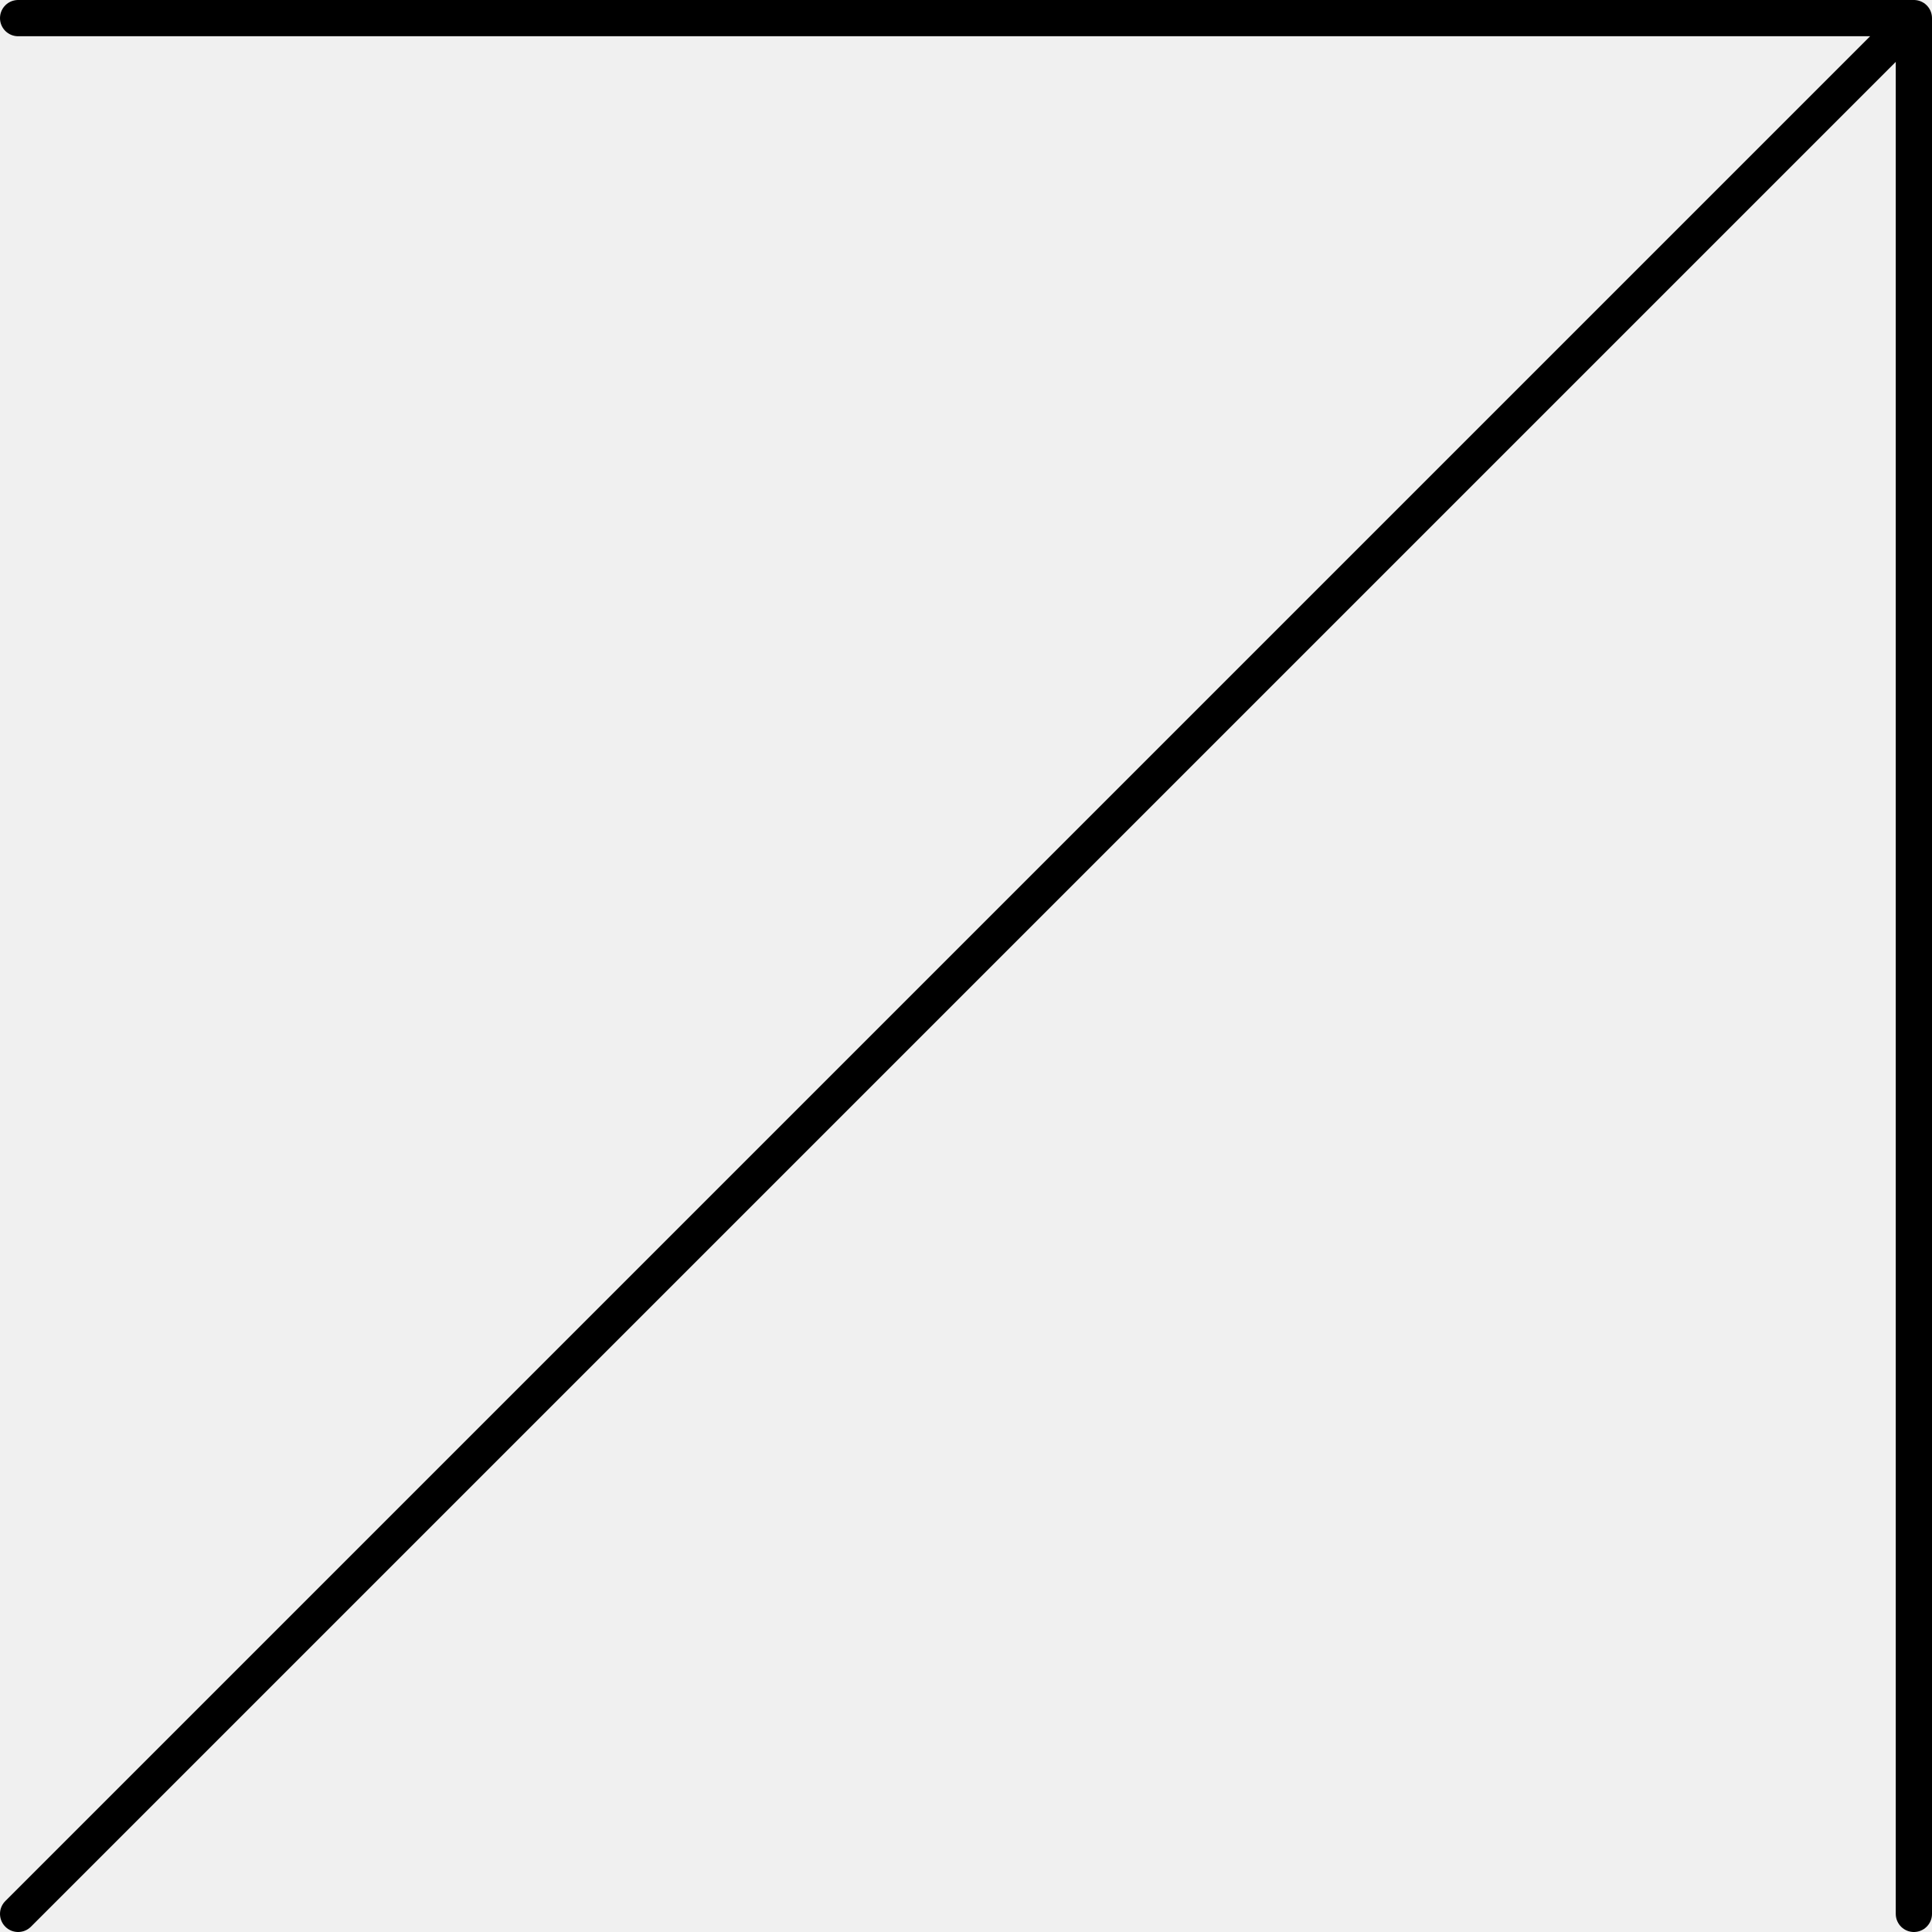
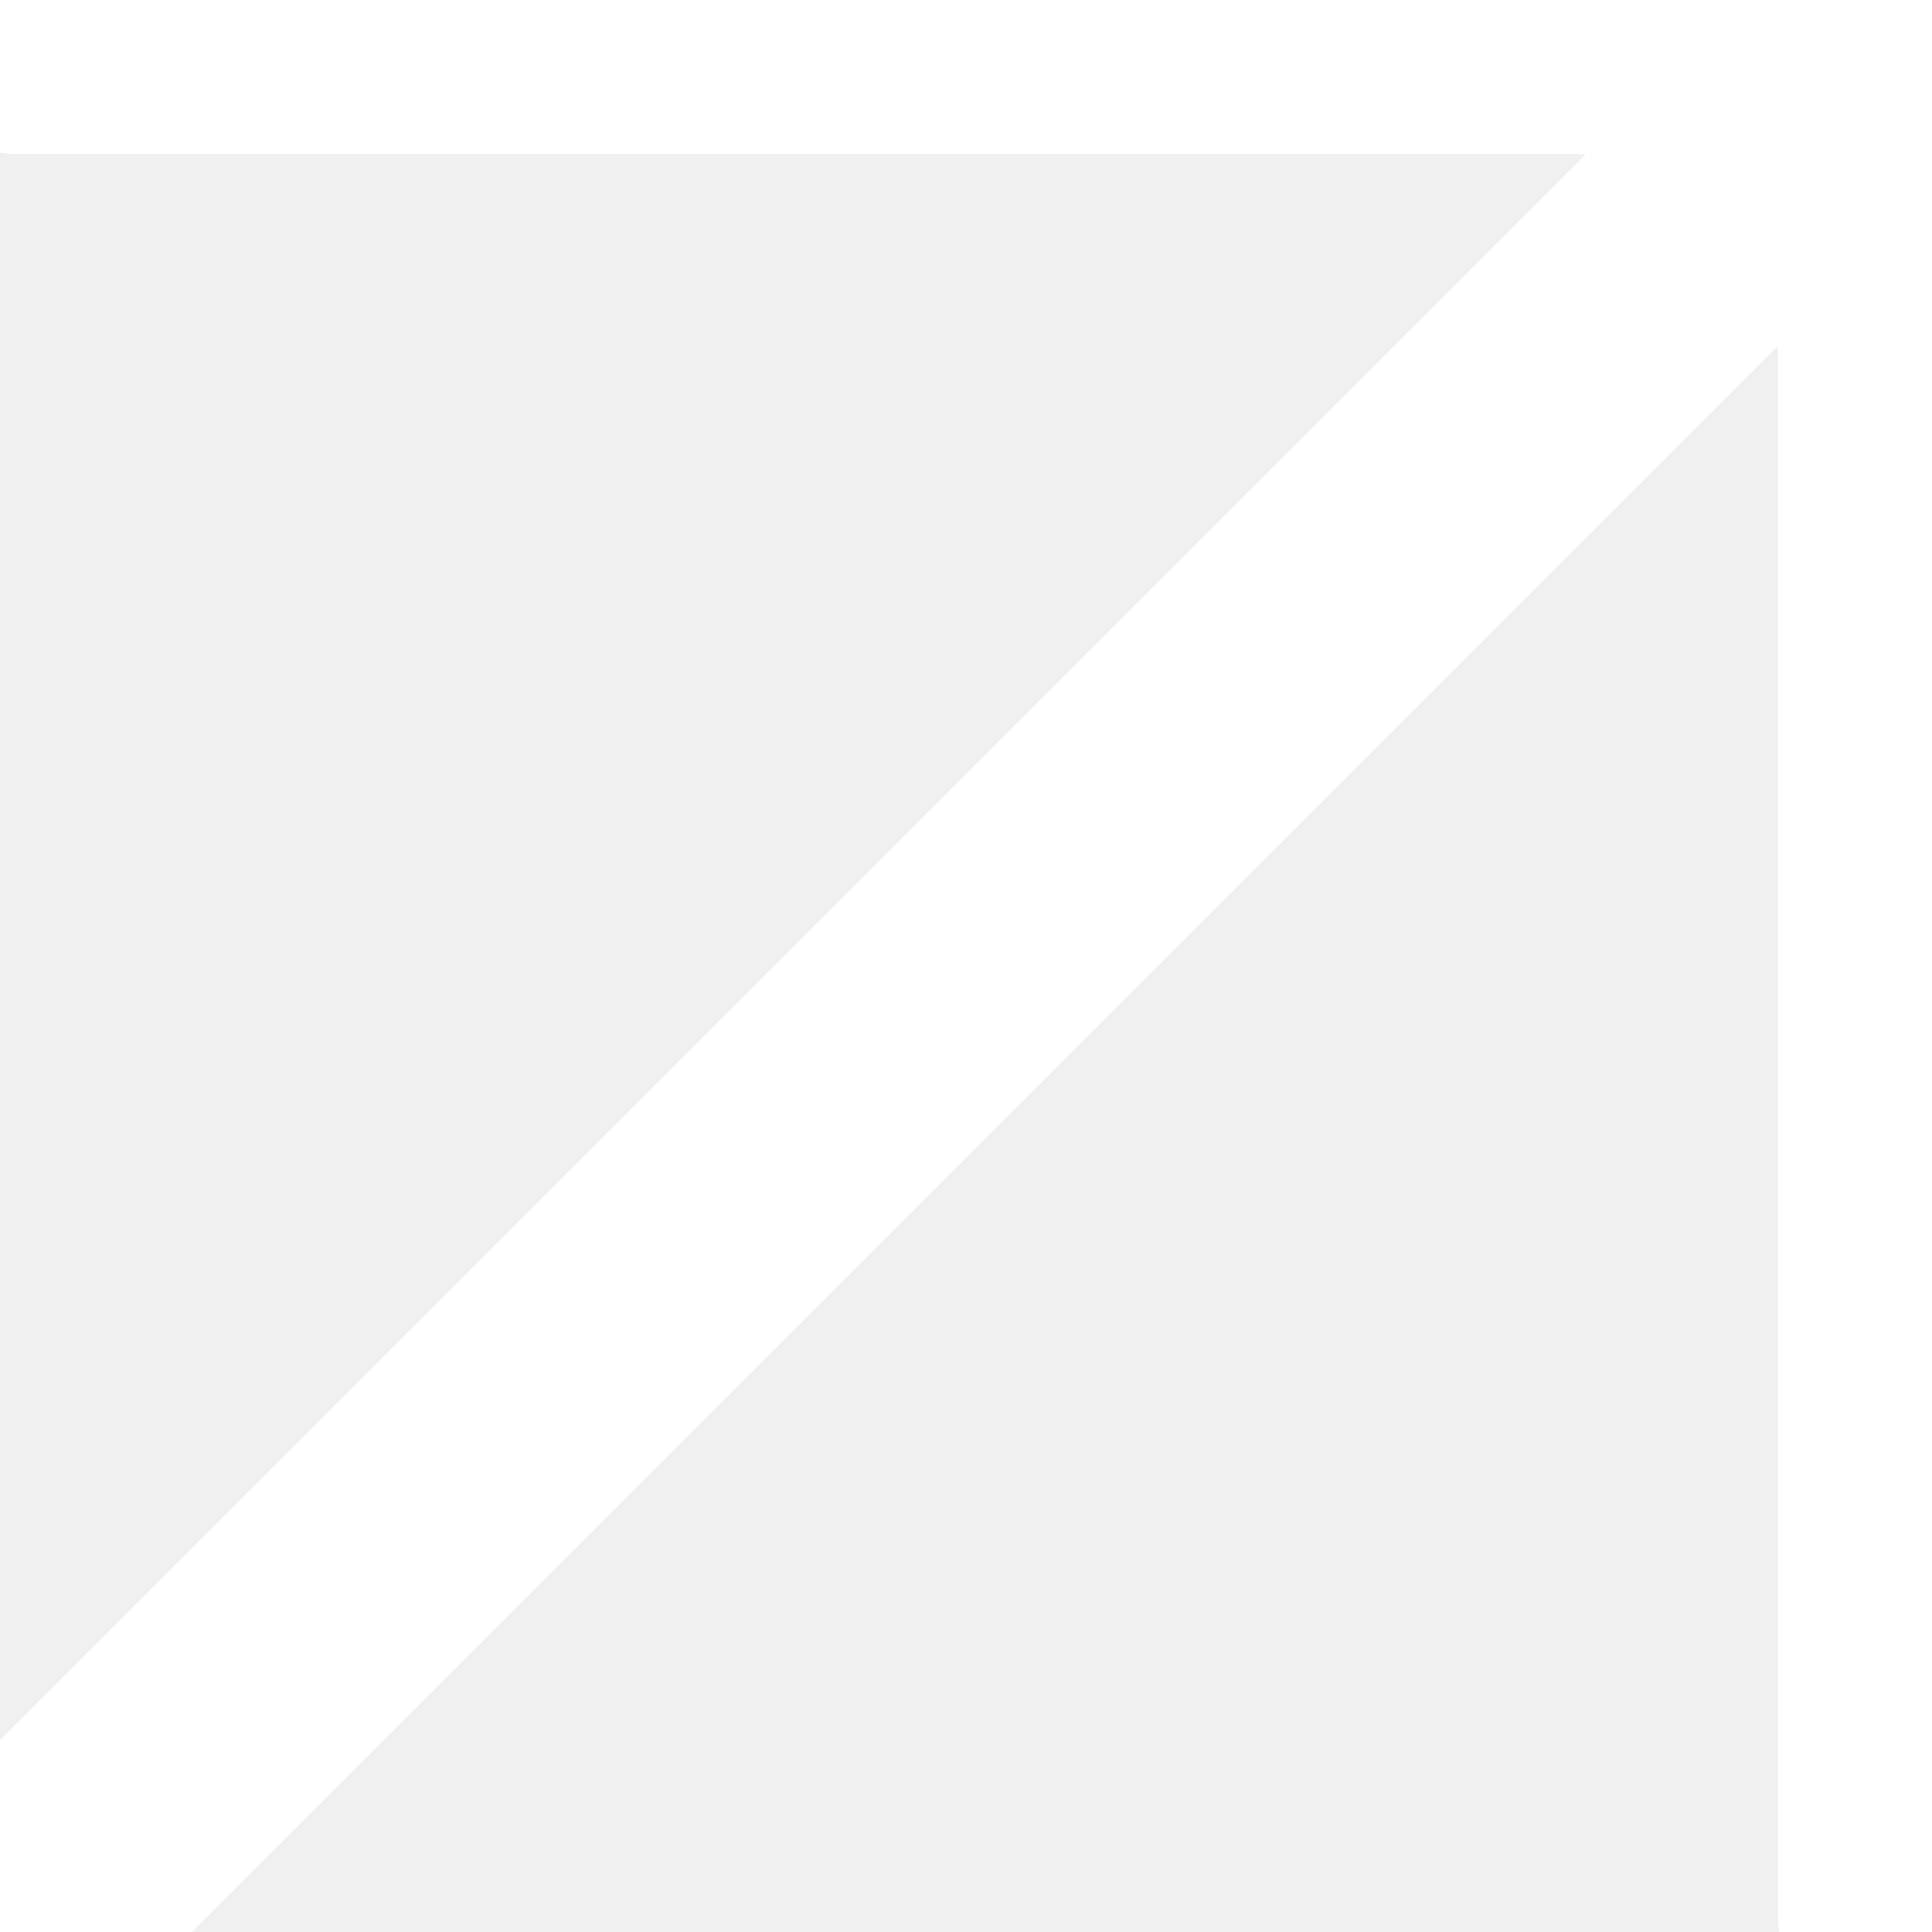
<svg xmlns="http://www.w3.org/2000/svg" id="Layer_1" version="1.1" viewBox="0 0 106.62 106.62">
  <defs>
    <style>
      .st0 {
        fill: none;
        stroke-linecap: round;
        stroke-linejoin: round;
-         stroke-width: 2px;
+         stroke-width: 15px;
      }

      .st0, .st1 {
-         stroke: #000;
+         stroke: #fff;
      }

      .st1 {
        display: none;
        fill: #fff;
        stroke-miterlimit: 10;
      }
    </style>
  </defs>
  <rect class="st1" x="1" y="1" width="104.62" height="104.62" />
  <polyline class="st0" points="1 1 105.62 1 1 105.62 105.62 1 105.62 105.62" />
</svg>
